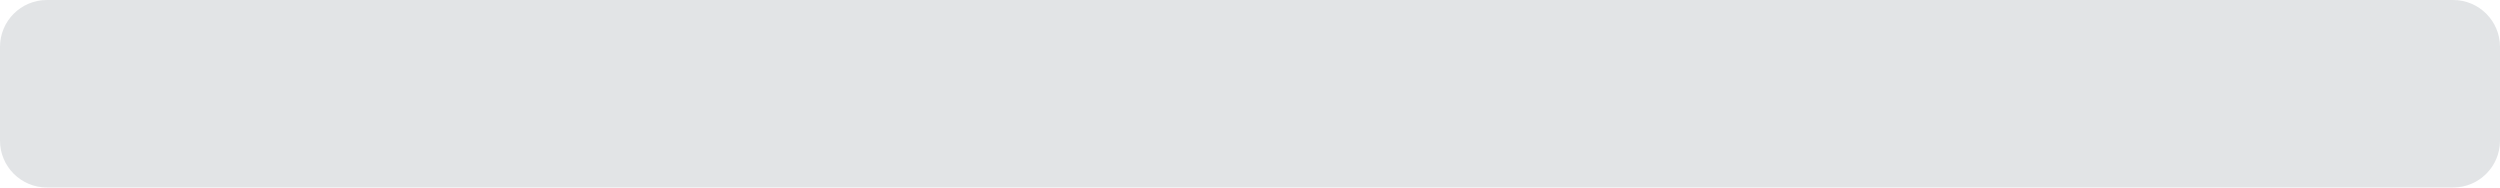
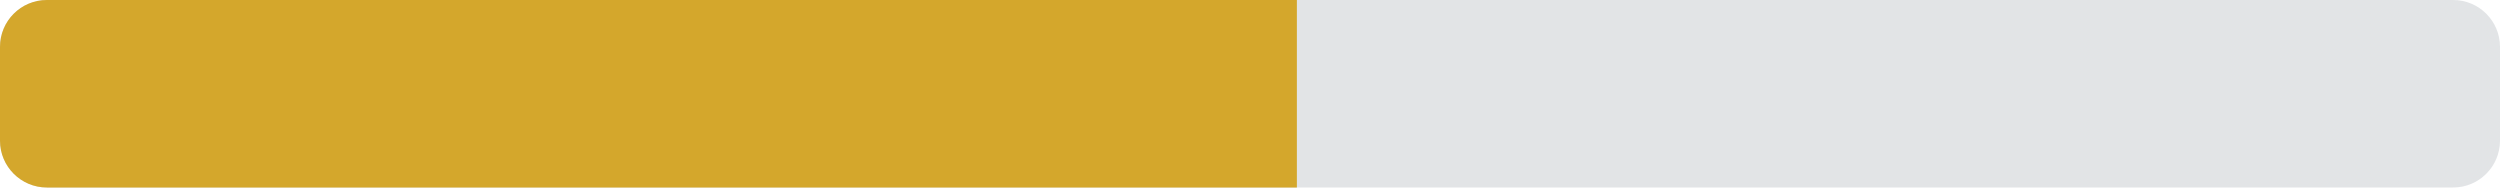
- <svg xmlns="http://www.w3.org/2000/svg" width="160" height="12" viewBox="0 0 160 12" role="img" aria-label="aws secrets-manager: 0 of 29 variables covered (blocked)">
+ <svg xmlns="http://www.w3.org/2000/svg" width="160" height="12" viewBox="0 0 160 12" role="img" aria-label="aws secrets-manager: 15 of 29 variables covered (partial)">
  <clipPath id="r">
    <rect width="160" height="12" rx="3" />
  </clipPath>
  <g clip-path="url(#r)">
    <rect width="160" height="12" fill="#8c959f" fill-opacity="0.25" />
+     <rect width="83" height="12" fill="#d4a72c" />
  </g>
</svg>
